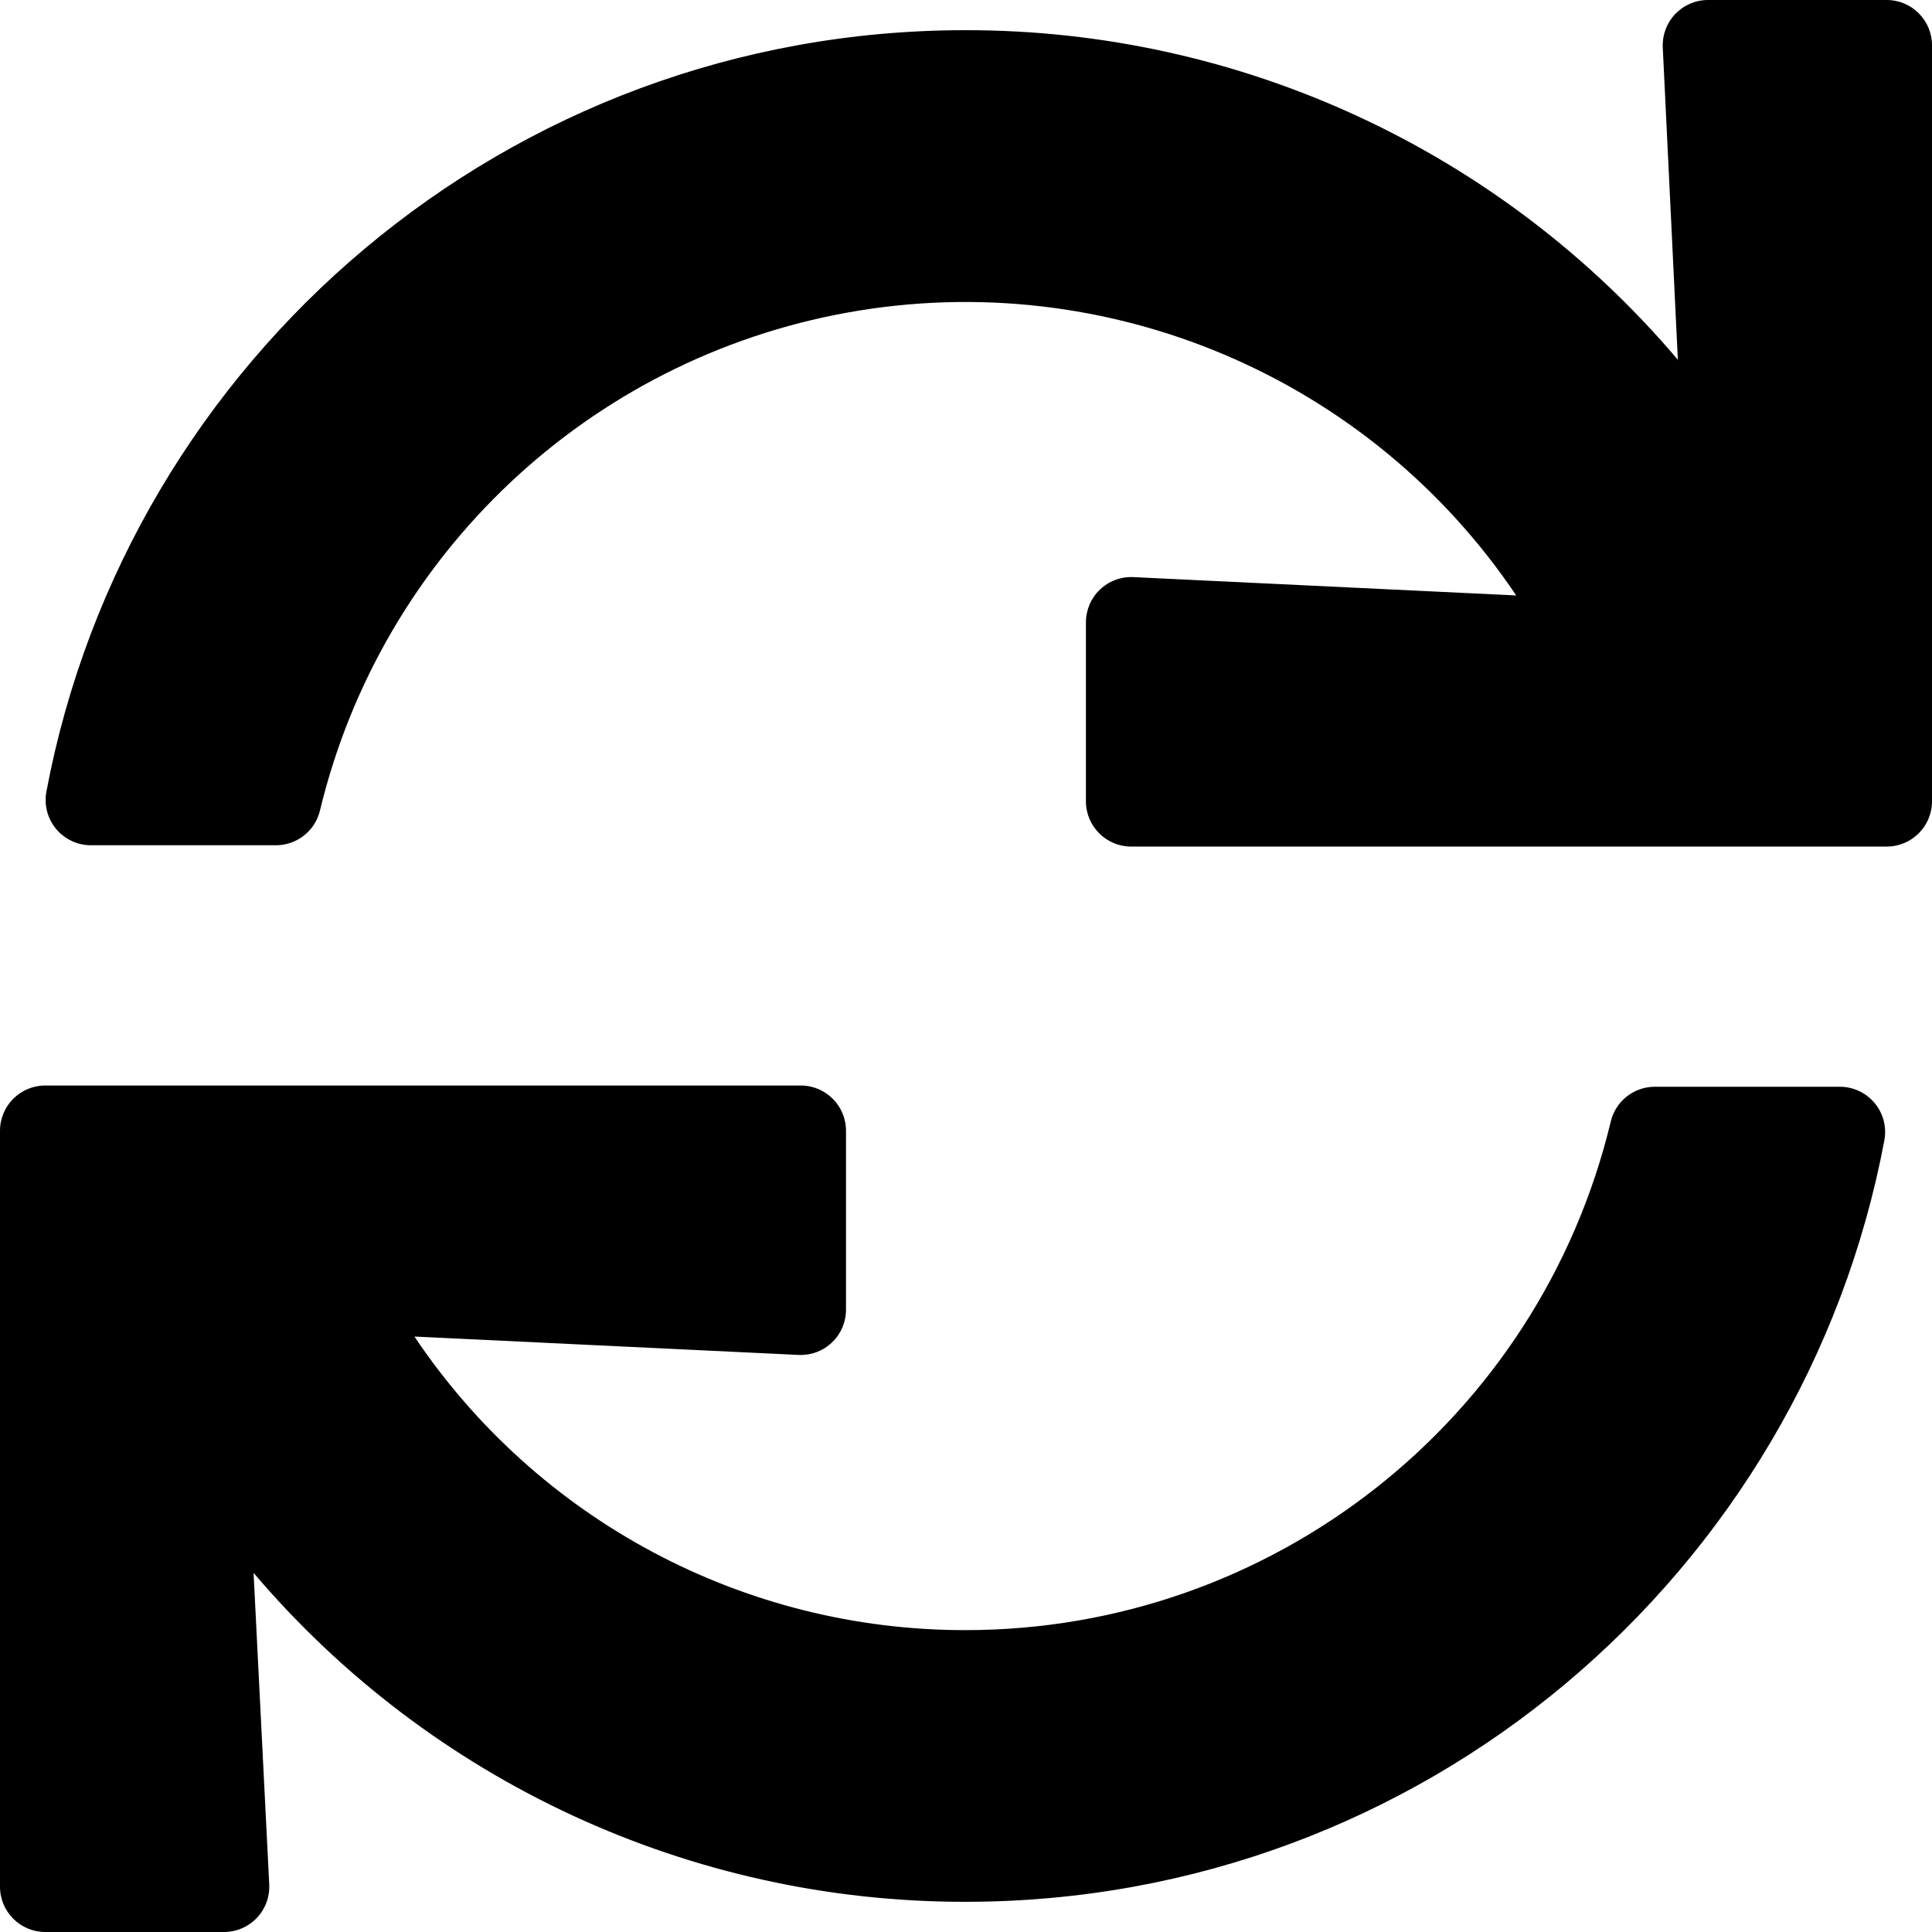
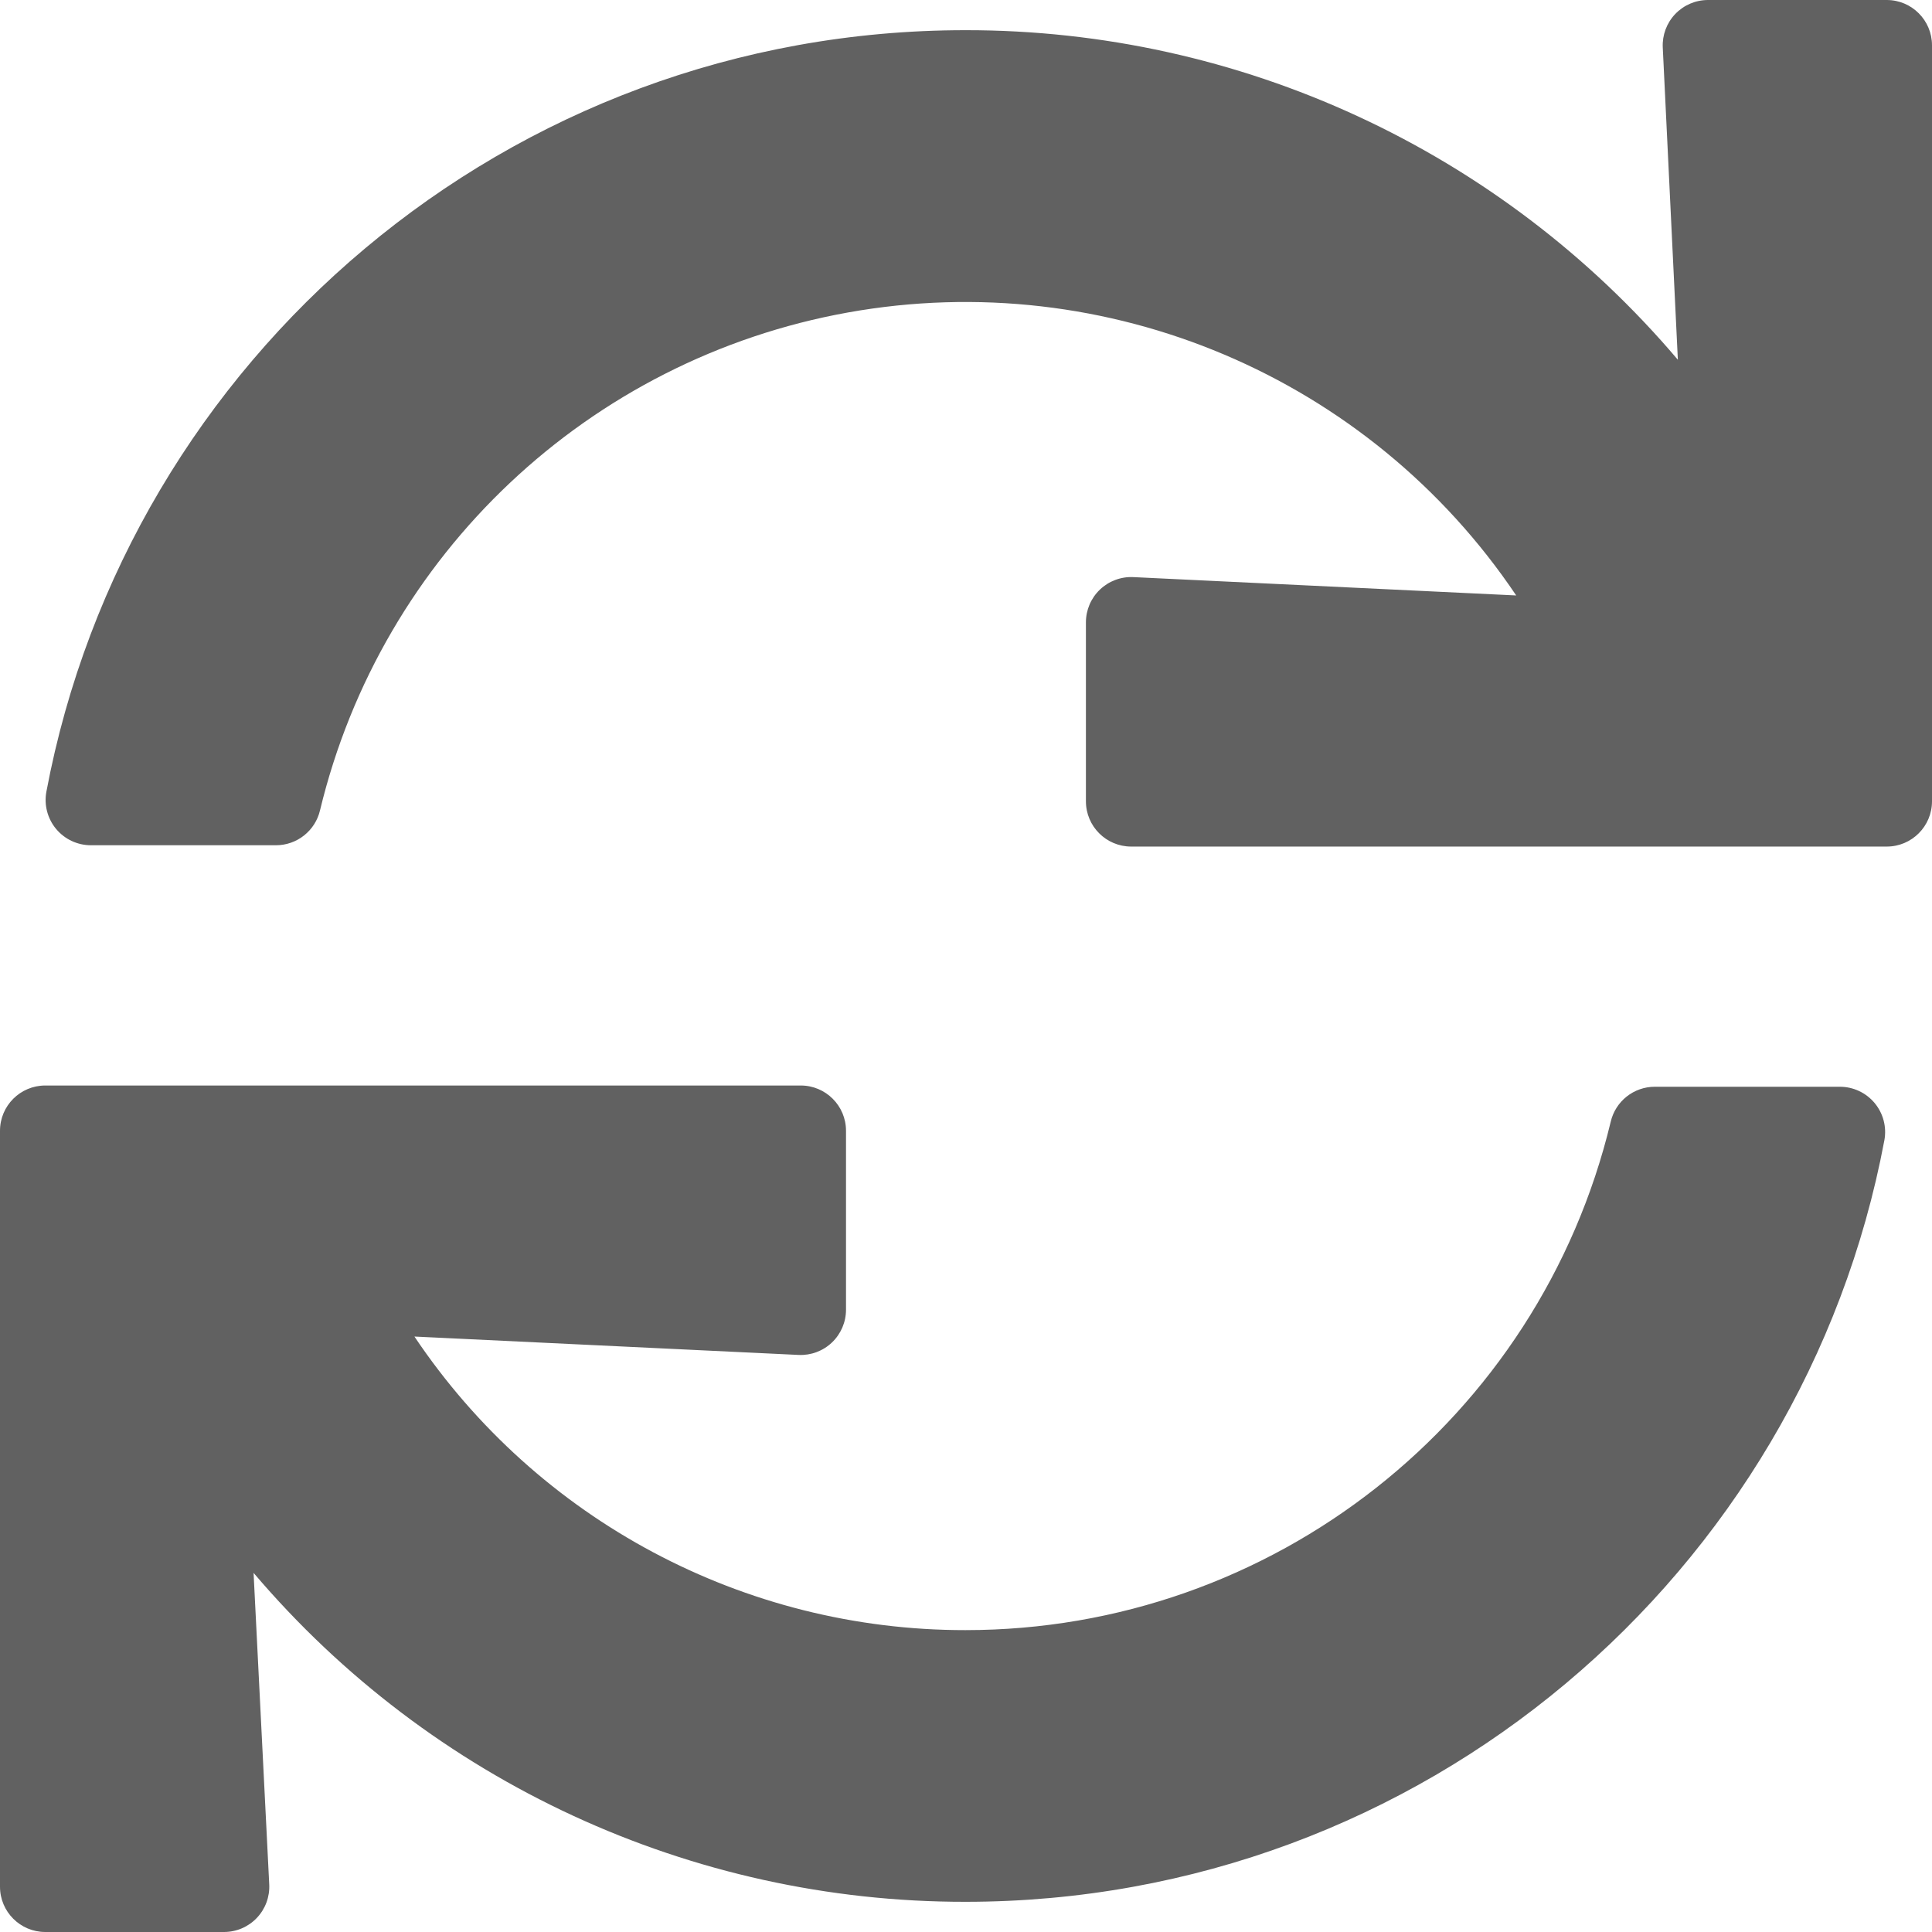
<svg xmlns="http://www.w3.org/2000/svg" viewBox="0 0 512 512">
-   <path d="M440.65 12.57l4 82.77A247.16 247.16 0 0 0 255.83 8C134.73 8 33.91 94.92 12.29 209.82A12 12 0 0 0 24.09 224h49.05a12 12 0 0 0 11.67-9.26 175.91 175.91 0 0 1 317-56.94l-101.46-4.86a12 12 0 0 0-12.57 12v47.41a12 12 0 0 0 12 12H500a12 12 0 0 0 12-12V12a12 12 0 0 0-12-12h-47.37a12 12 0 0 0-11.98 12.57zM255.83 432a175.61 175.61 0 0 1-146-77.8l101.8 4.87a12 12 0 0 0 12.57-12v-47.4a12 12 0 0 0-12-12H12a12 12 0 0 0-12 12V500a12 12 0 0 0 12 12h47.35a12 12 0 0 0 12-12.6l-4.15-82.57A247.17 247.17 0 0 0 255.83 504c121.11 0 221.93-86.92 243.55-201.82a12 12 0 0 0-11.8-14.18h-49.05a12 12 0 0 0-11.67 9.26A175.86 175.86 0 0 1 255.83 432z" />
+   <path class="jp-icon3 jp-icon-selectable" fill="#616161" d="M440.65 12.57l4 82.77A247.16 247.16 0 0 0 255.83 8C134.73 8 33.91 94.92 12.29 209.82A12 12 0 0 0 24.09 224h49.05a12 12 0 0 0 11.67-9.26 175.91 175.91 0 0 1 317-56.94l-101.46-4.86a12 12 0 0 0-12.57 12v47.41a12 12 0 0 0 12 12H500a12 12 0 0 0 12-12V12a12 12 0 0 0-12-12h-47.37a12 12 0 0 0-11.98 12.57zM255.83 432a175.61 175.61 0 0 1-146-77.8l101.8 4.87a12 12 0 0 0 12.57-12v-47.4a12 12 0 0 0-12-12H12a12 12 0 0 0-12 12V500a12 12 0 0 0 12 12h47.35a12 12 0 0 0 12-12.6l-4.15-82.57A247.17 247.17 0 0 0 255.83 504c121.11 0 221.93-86.92 243.55-201.82a12 12 0 0 0-11.8-14.18h-49.05a12 12 0 0 0-11.67 9.26A175.86 175.86 0 0 1 255.83 432z" />
</svg>
